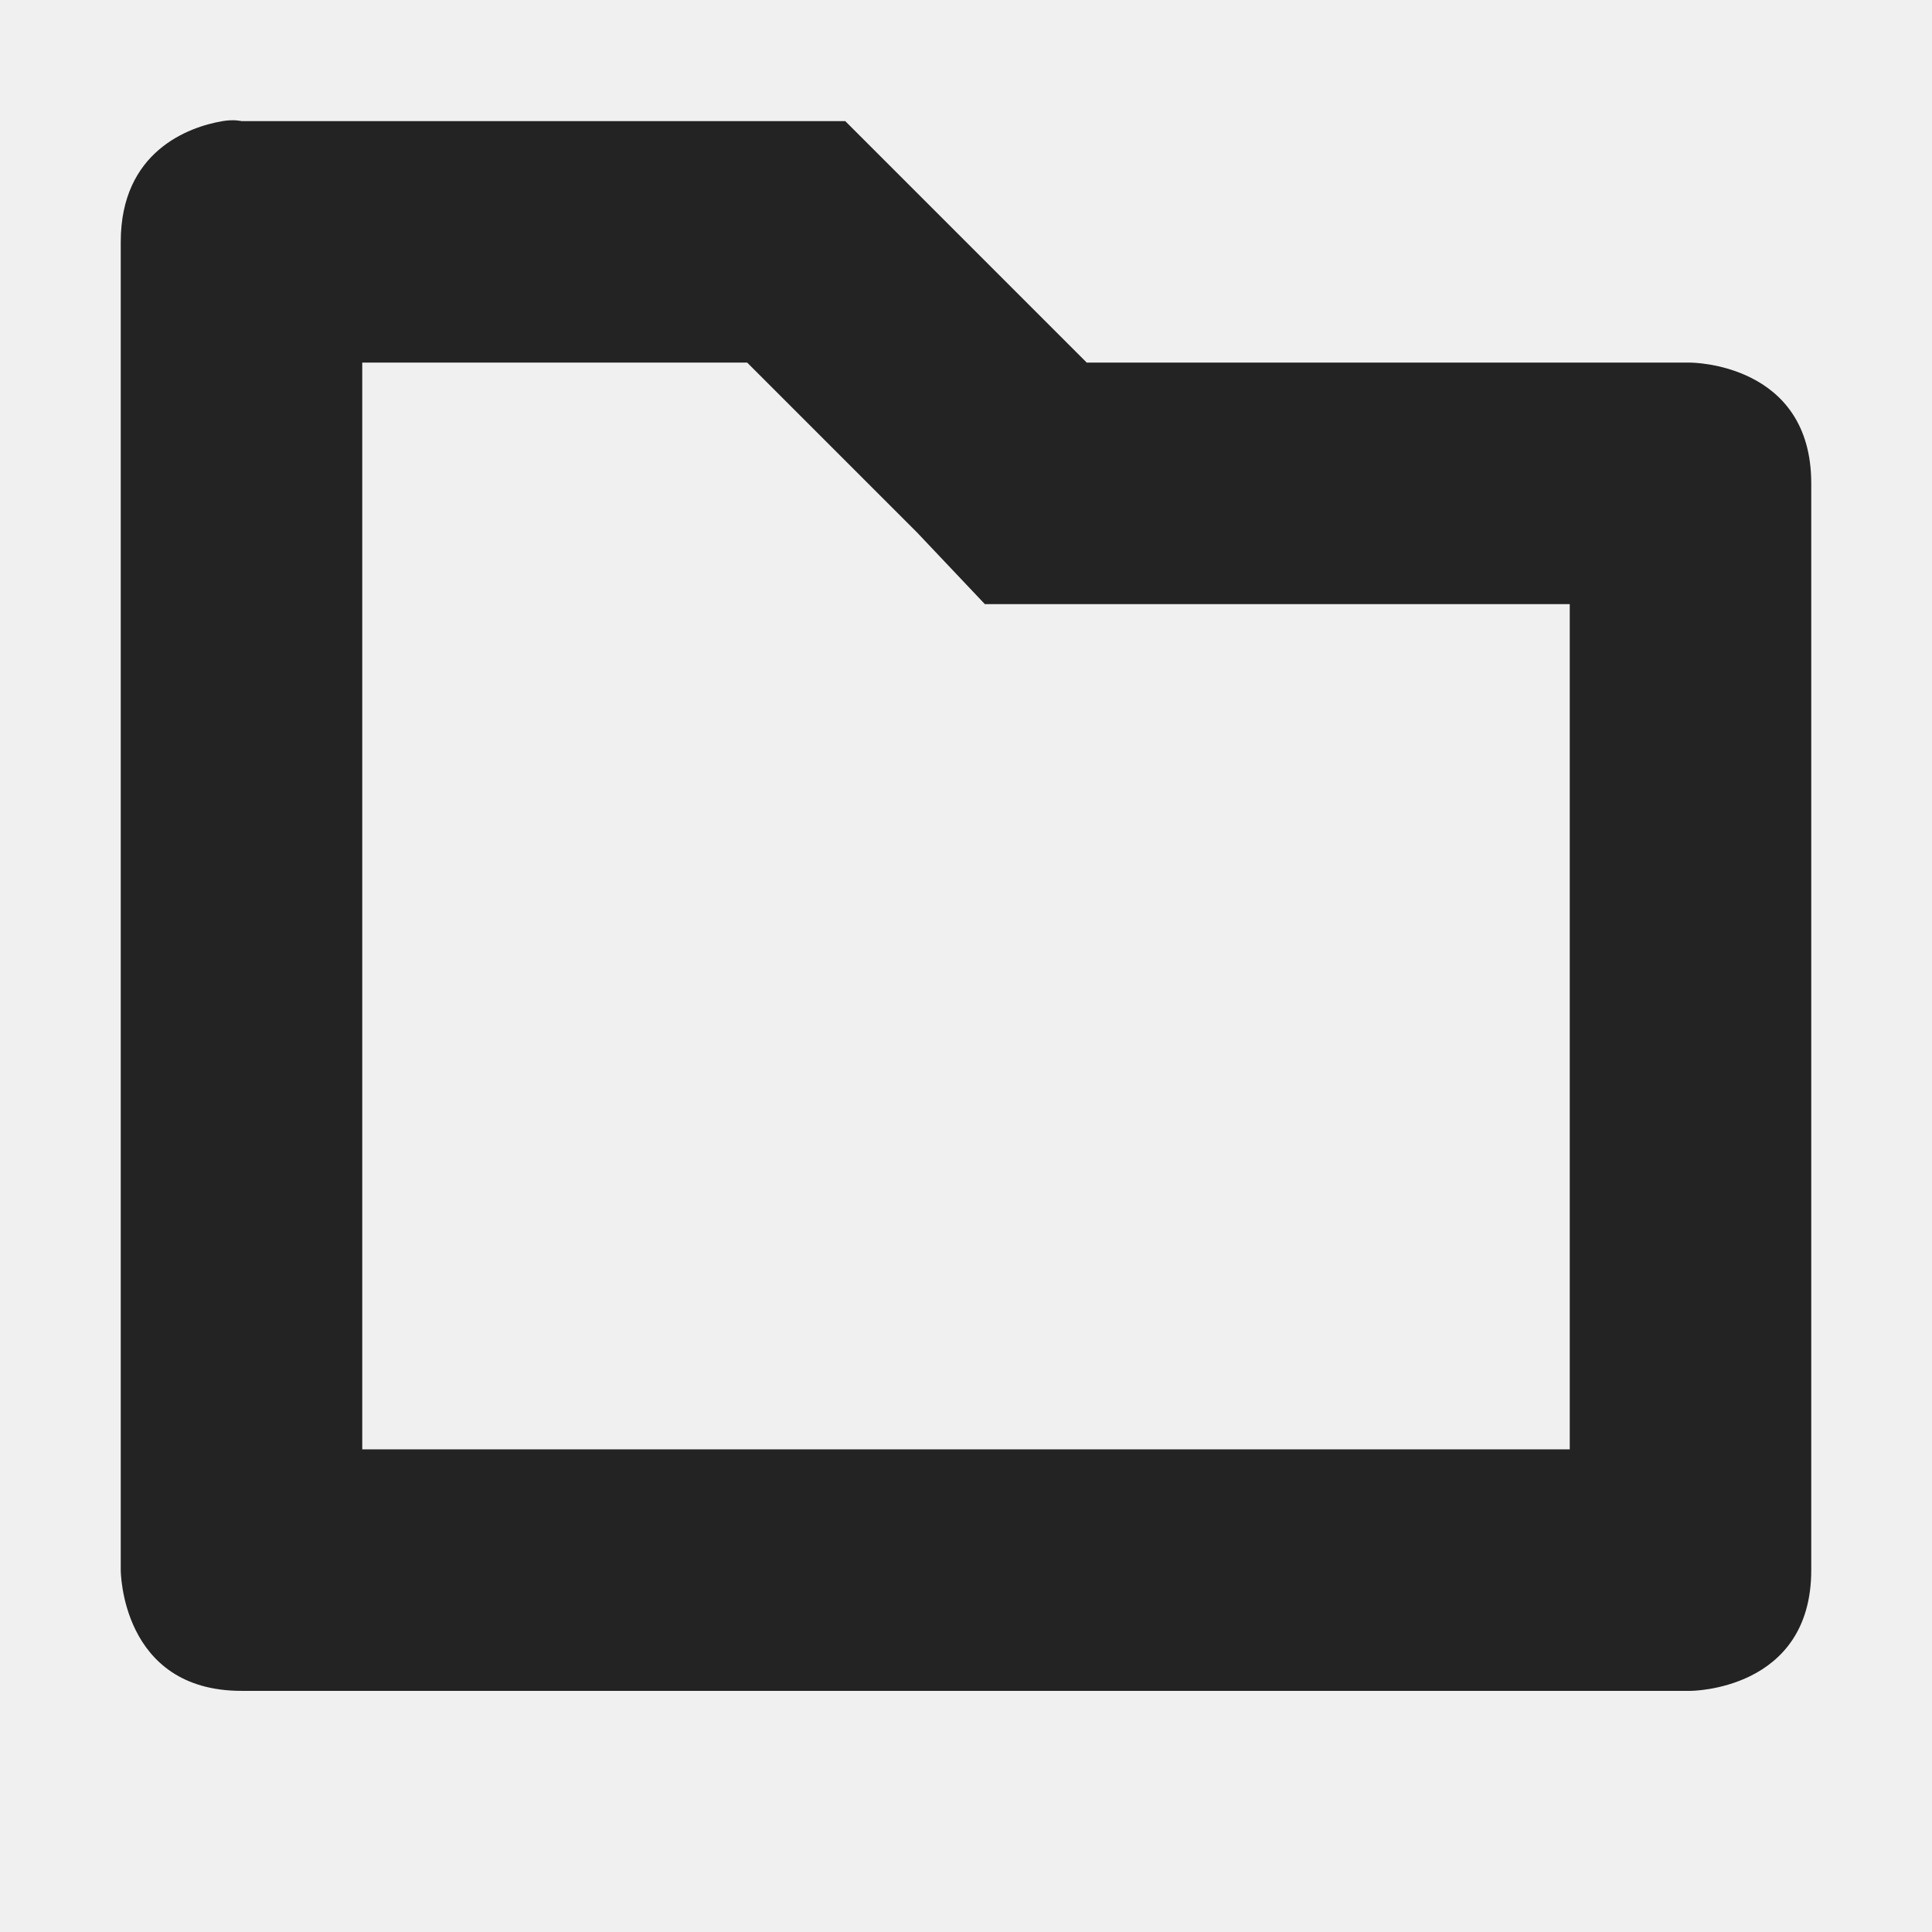
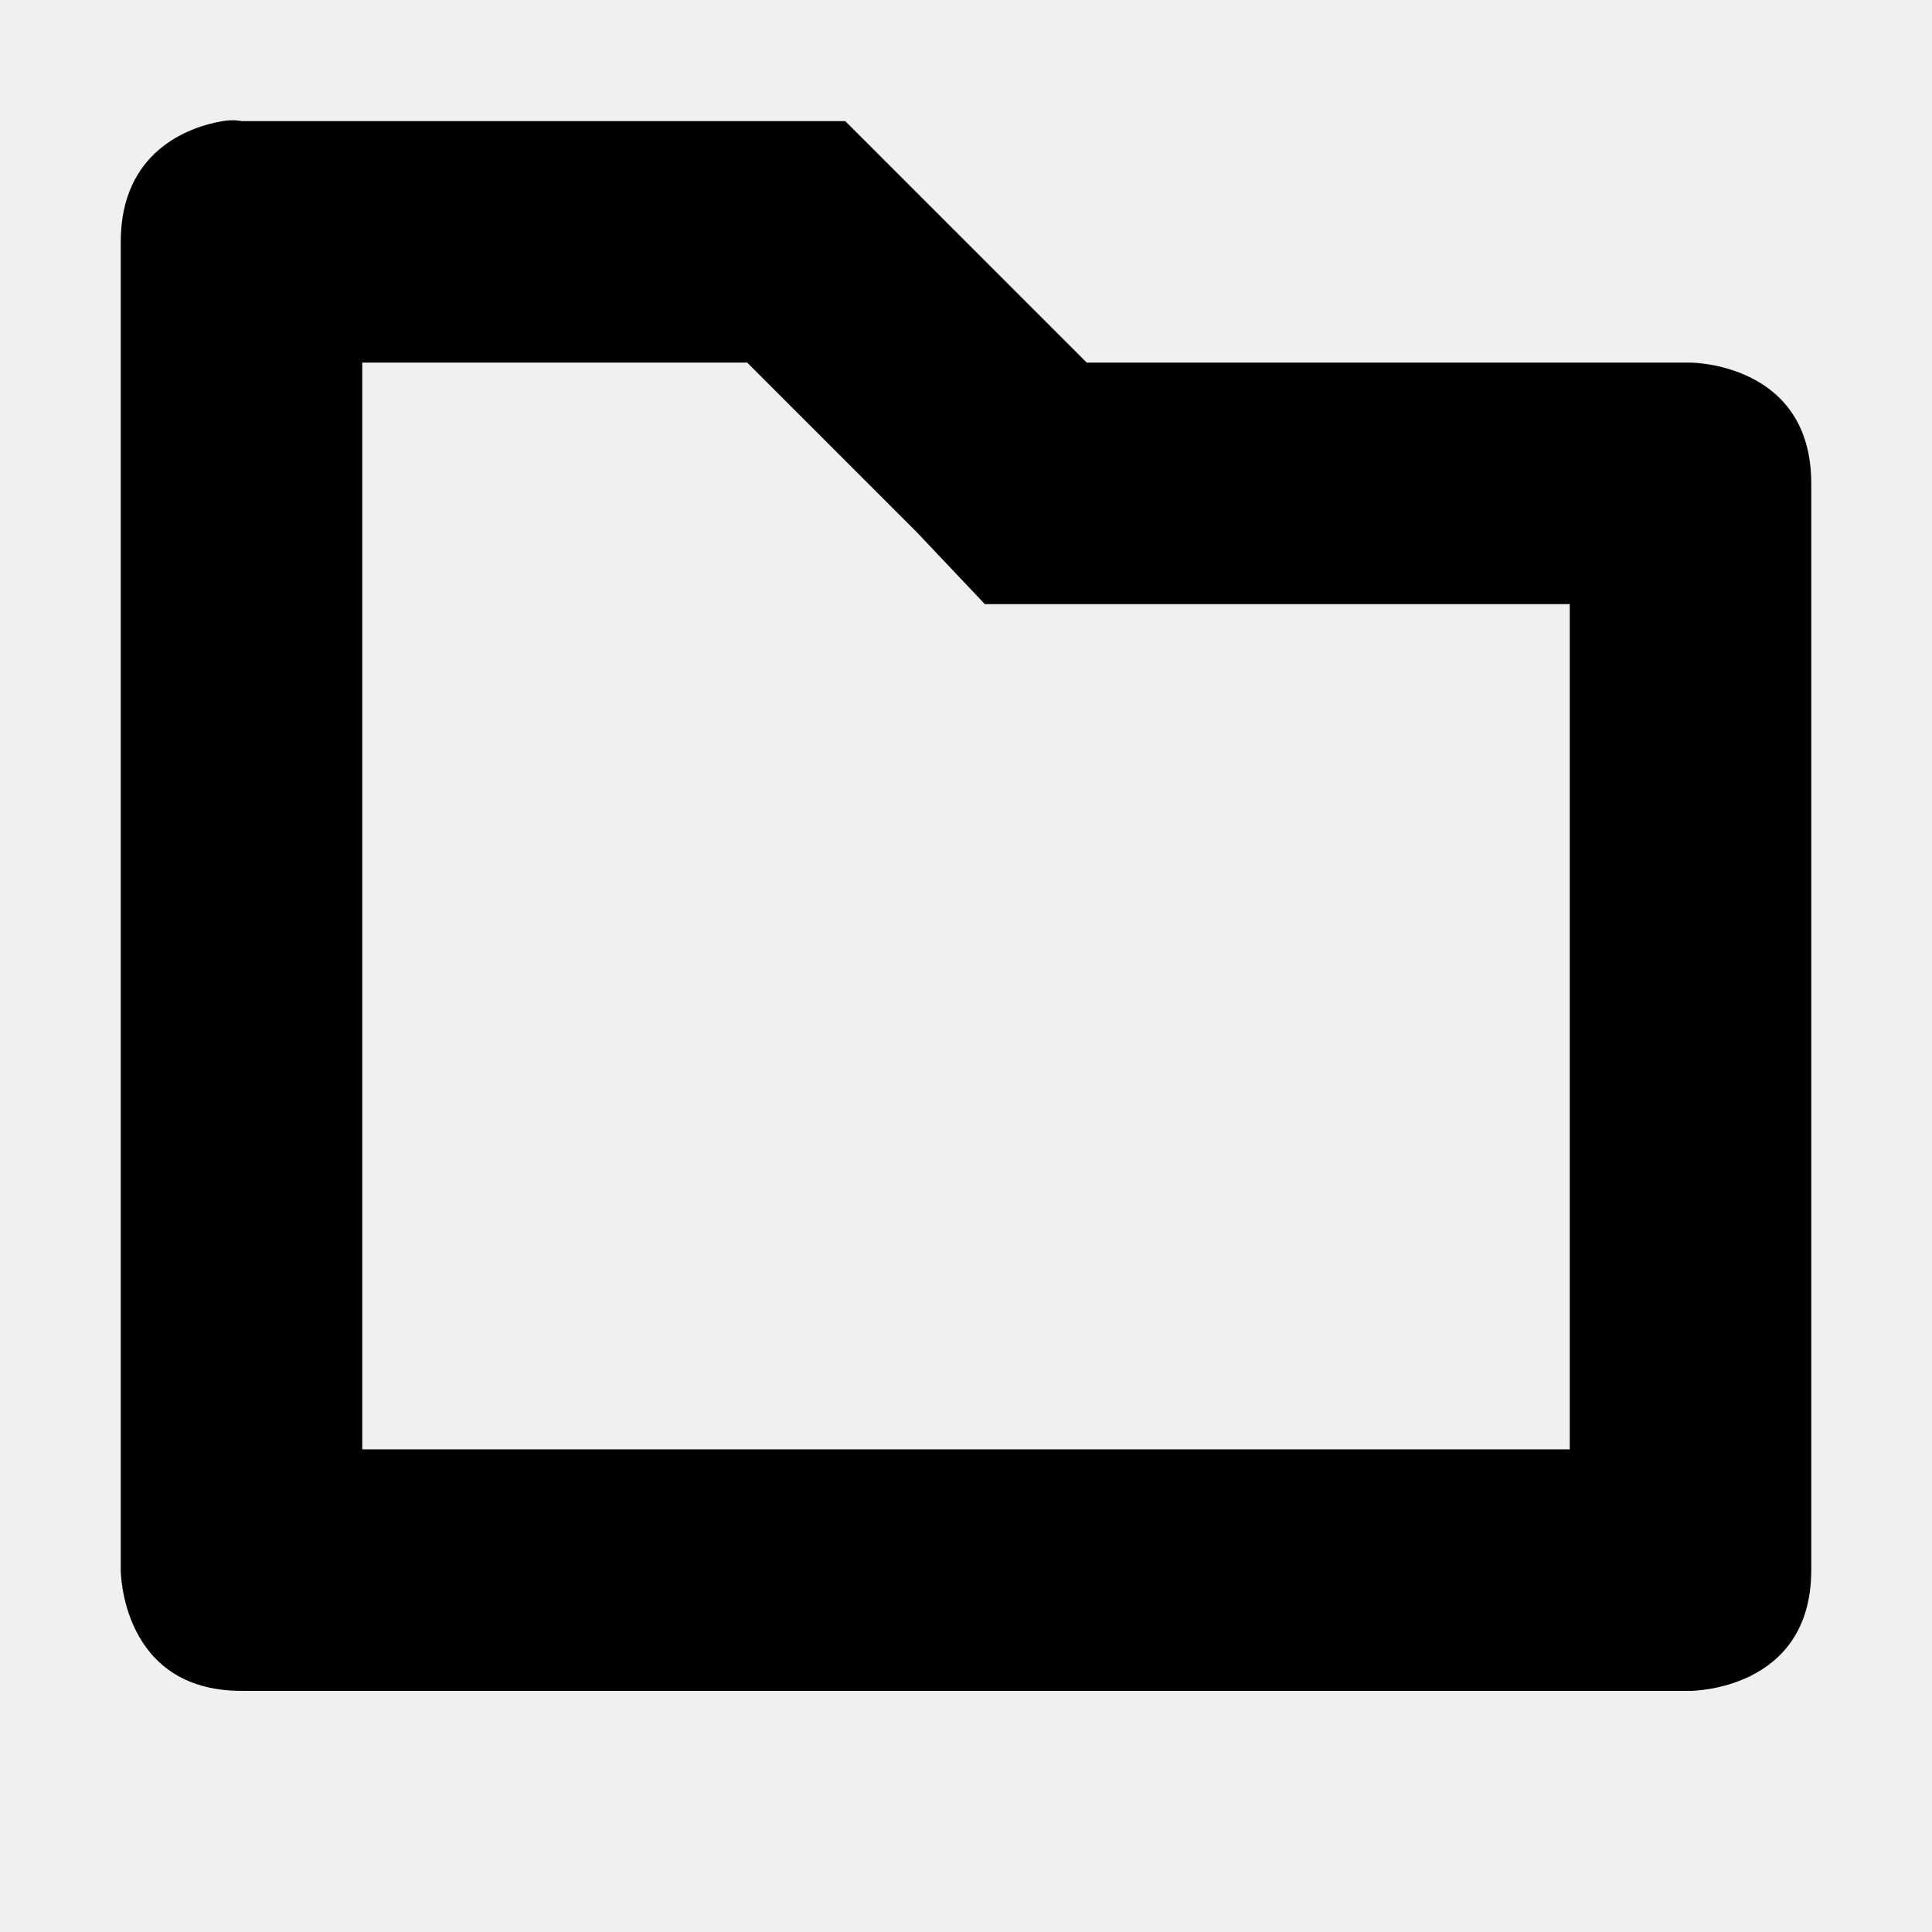
<svg xmlns="http://www.w3.org/2000/svg" width="16" height="16" viewBox="0 0 16 16" fill="none">
  <g clip-path="url(#clip0_412_3863)">
    <path d="M0 0H16V16H0V0Z" fill="#808080" fill-opacity="0.00" />
-     <path d="M1.844 1.003C1.563 1.05 1 1.253 1 2.003V13.003C1 13.003 1 14.003 2 14.003H14C14 14.003 15 14.003 15 13.003V4.003C15 3.003 14 3.003 14 3.003H9L7 1.003H2C2 1.003 1.938 0.987 1.844 1.003ZM3 3.003H6.188L7.594 4.409L8.156 5.003H13V12.003H3V3.003Z" fill="#232323" />
+     <path d="M1.844 1.003C1.563 1.05 1 1.253 1 2.003V13.003C1 13.003 1 14.003 2 14.003H14C14 14.003 15 14.003 15 13.003V4.003C15 3.003 14 3.003 14 3.003H9L7 1.003H2C2 1.003 1.938 0.987 1.844 1.003ZM3 3.003H6.188L7.594 4.409L8.156 5.003H13V12.003H3V3.003Z" fill="currentColor" />
  </g>
  <defs>
    <clipPath id="clip0_412_3863">
      <rect width="16" height="16" fill="white" />
    </clipPath>
  </defs>
</svg>
